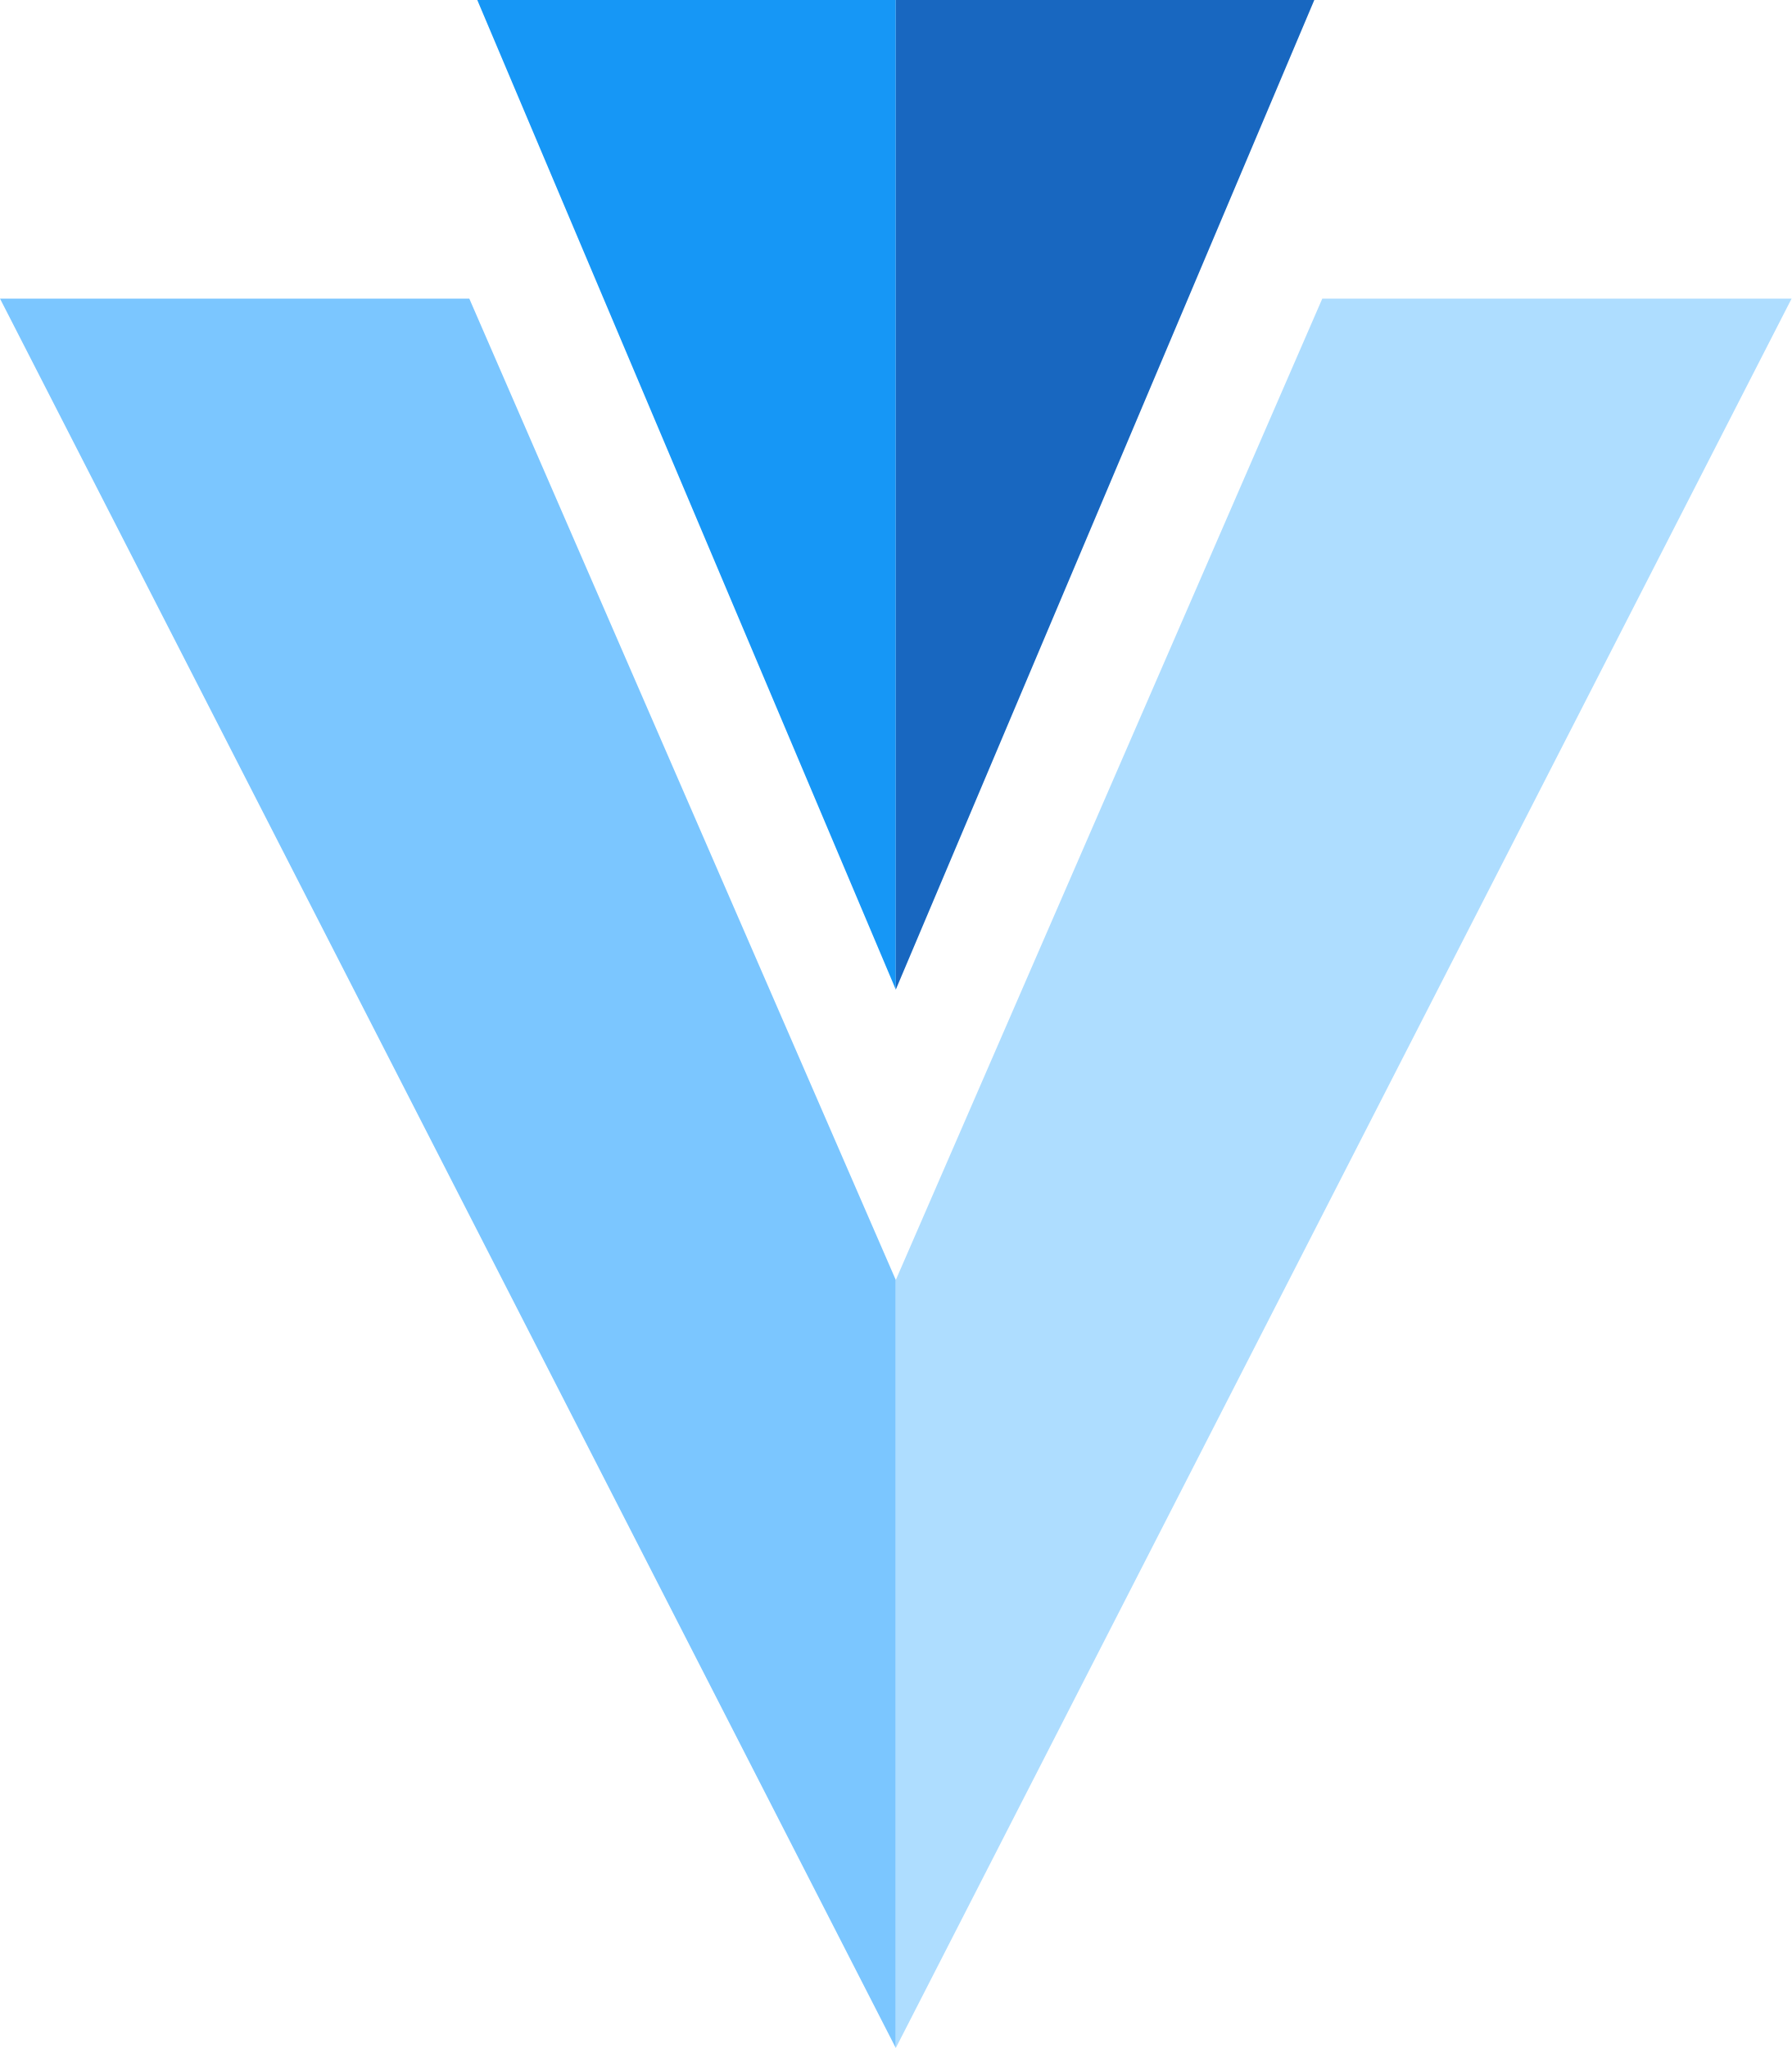
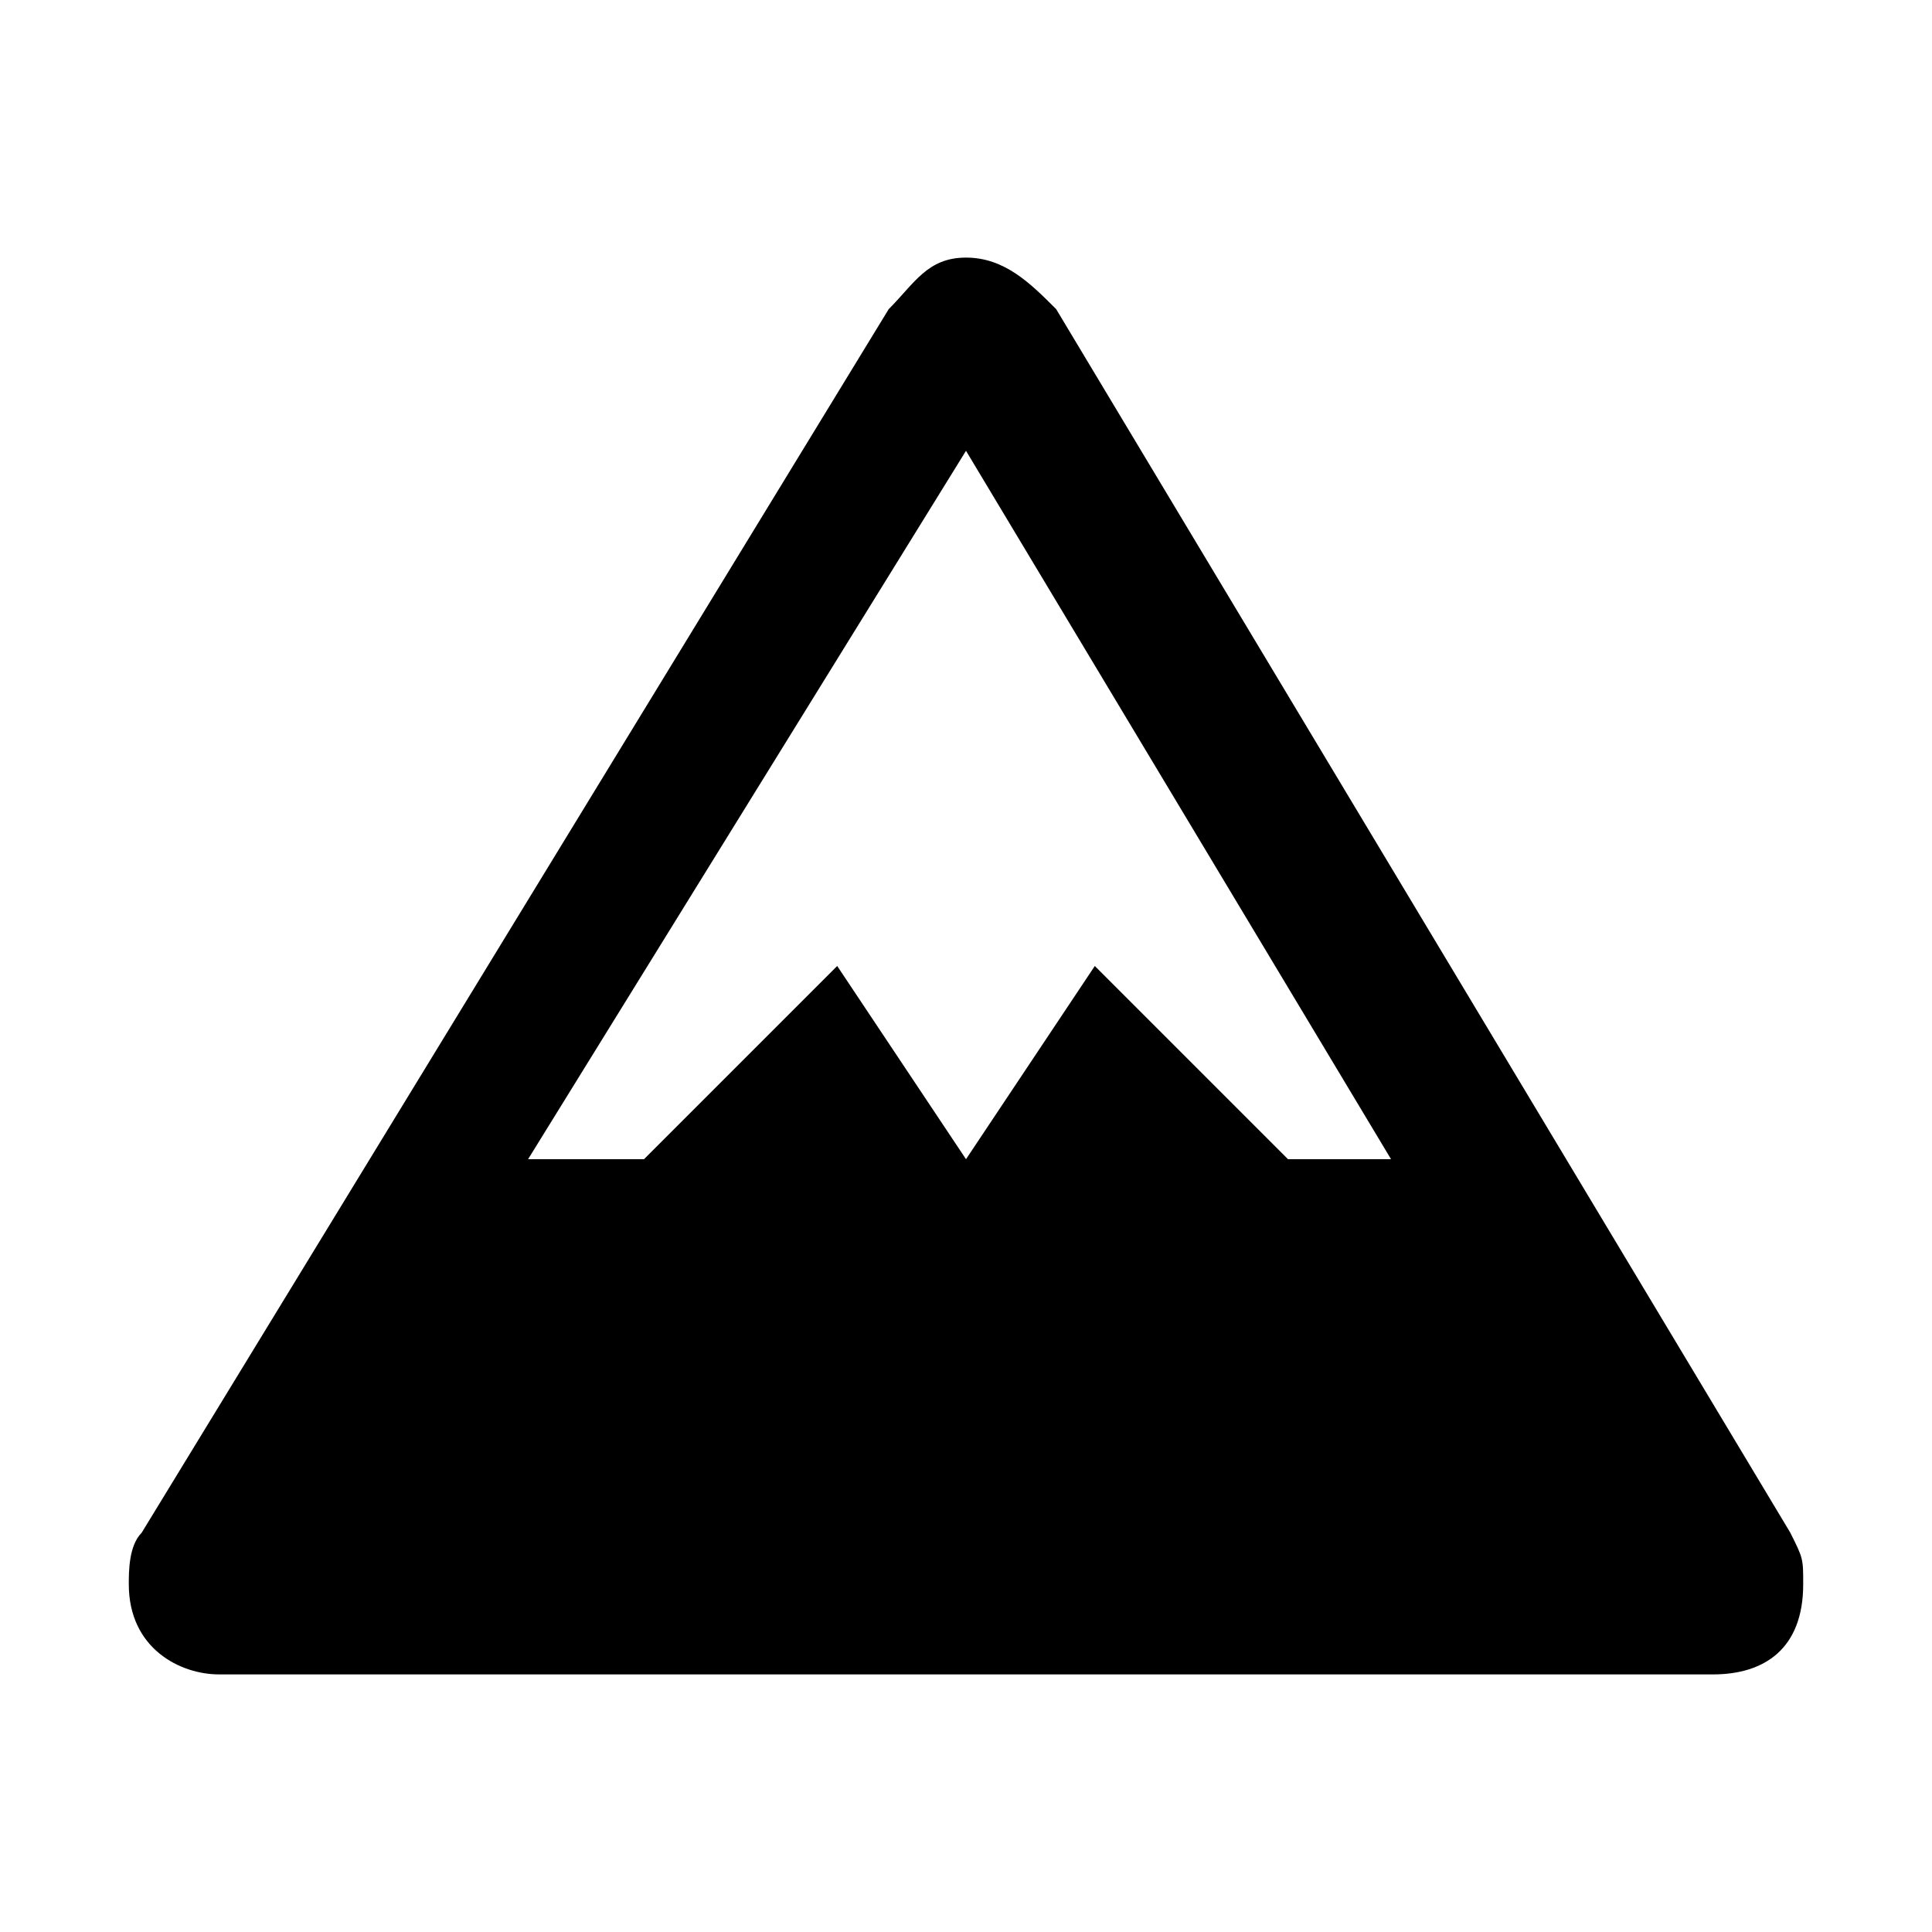
- <svg xmlns="http://www.w3.org/2000/svg" id="Layer_1" data-name="Layer 1" viewBox="0 0 87.5 100">
+ <svg xmlns="http://www.w3.org/2000/svg" t="1614950059559" class="icon" viewBox="0 0 1024 1024" version="1.1" p-id="3347" width="200" height="200">
  <defs>
-     <style>.cls-1{fill:#1697f6;}.cls-2{fill:#7bc6ff;}.cls-3{fill:#1867c0;}.cls-4{fill:#aeddff;}</style>
+     <style type="text/css" />
  </defs>
-   <polyline class="cls-1" points="43.75 0 23.31 0 43.75 48.32" />
-   <polygon class="cls-2" points="43.75 62.5 43.75 100 0 14.58 22.92 14.58 43.75 62.5" />
-   <polyline class="cls-3" points="43.75 0 64.19 0 43.75 48.32" />
-   <polygon class="cls-4" points="64.58 14.58 87.5 14.58 43.75 100 43.75 62.5 64.58 14.58" />
+   <path d="M512 136.533c-20.48 0-27.307 13.653-40.96 27.307l-395.947 648.533c-6.827 6.827-6.827 20.48-6.827 27.307 0 34.133 27.307 47.787 47.787 47.787h791.893c27.307 0 47.787-13.653 47.787-47.787 0-13.653 0-13.653-6.827-27.307L559.787 163.84C546.133 150.187 532.48 136.533 512 136.533z m0 102.4L737.28 614.4H682.667L580.267 512 512 614.4l-68.267-102.4L341.333 614.4h-61.44l232.107-375.467z" p-id="3348" />
</svg>
